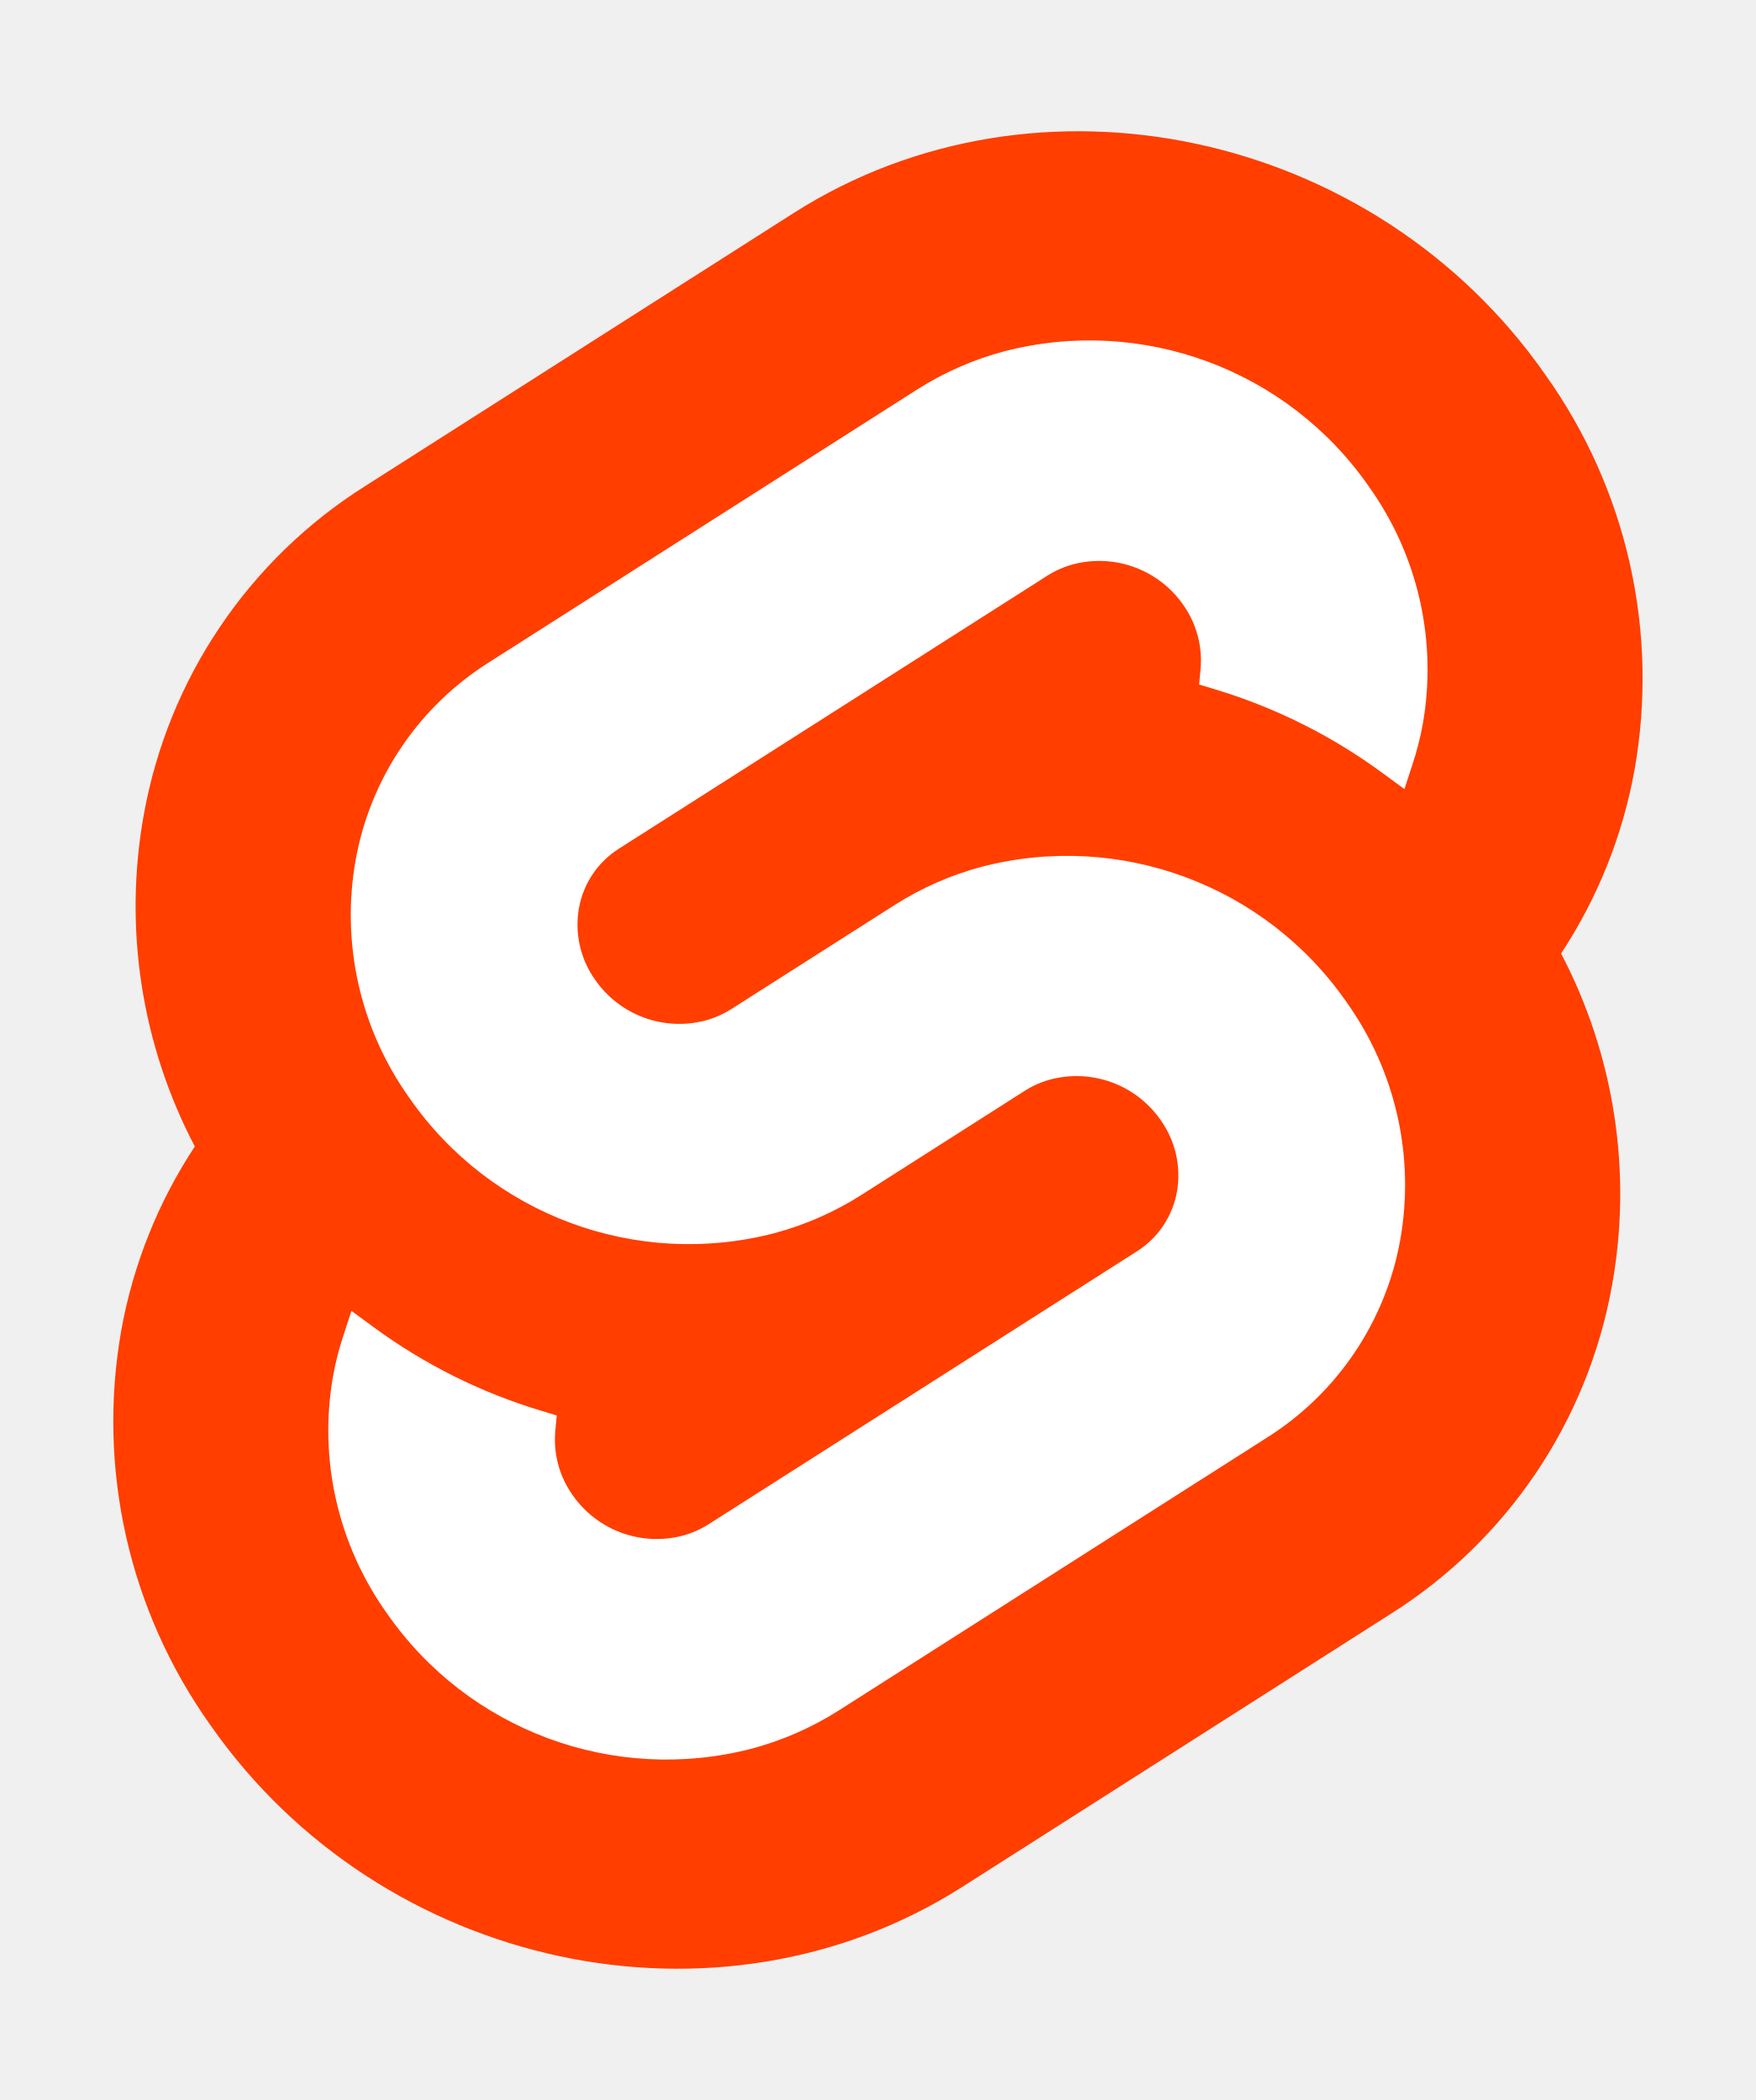
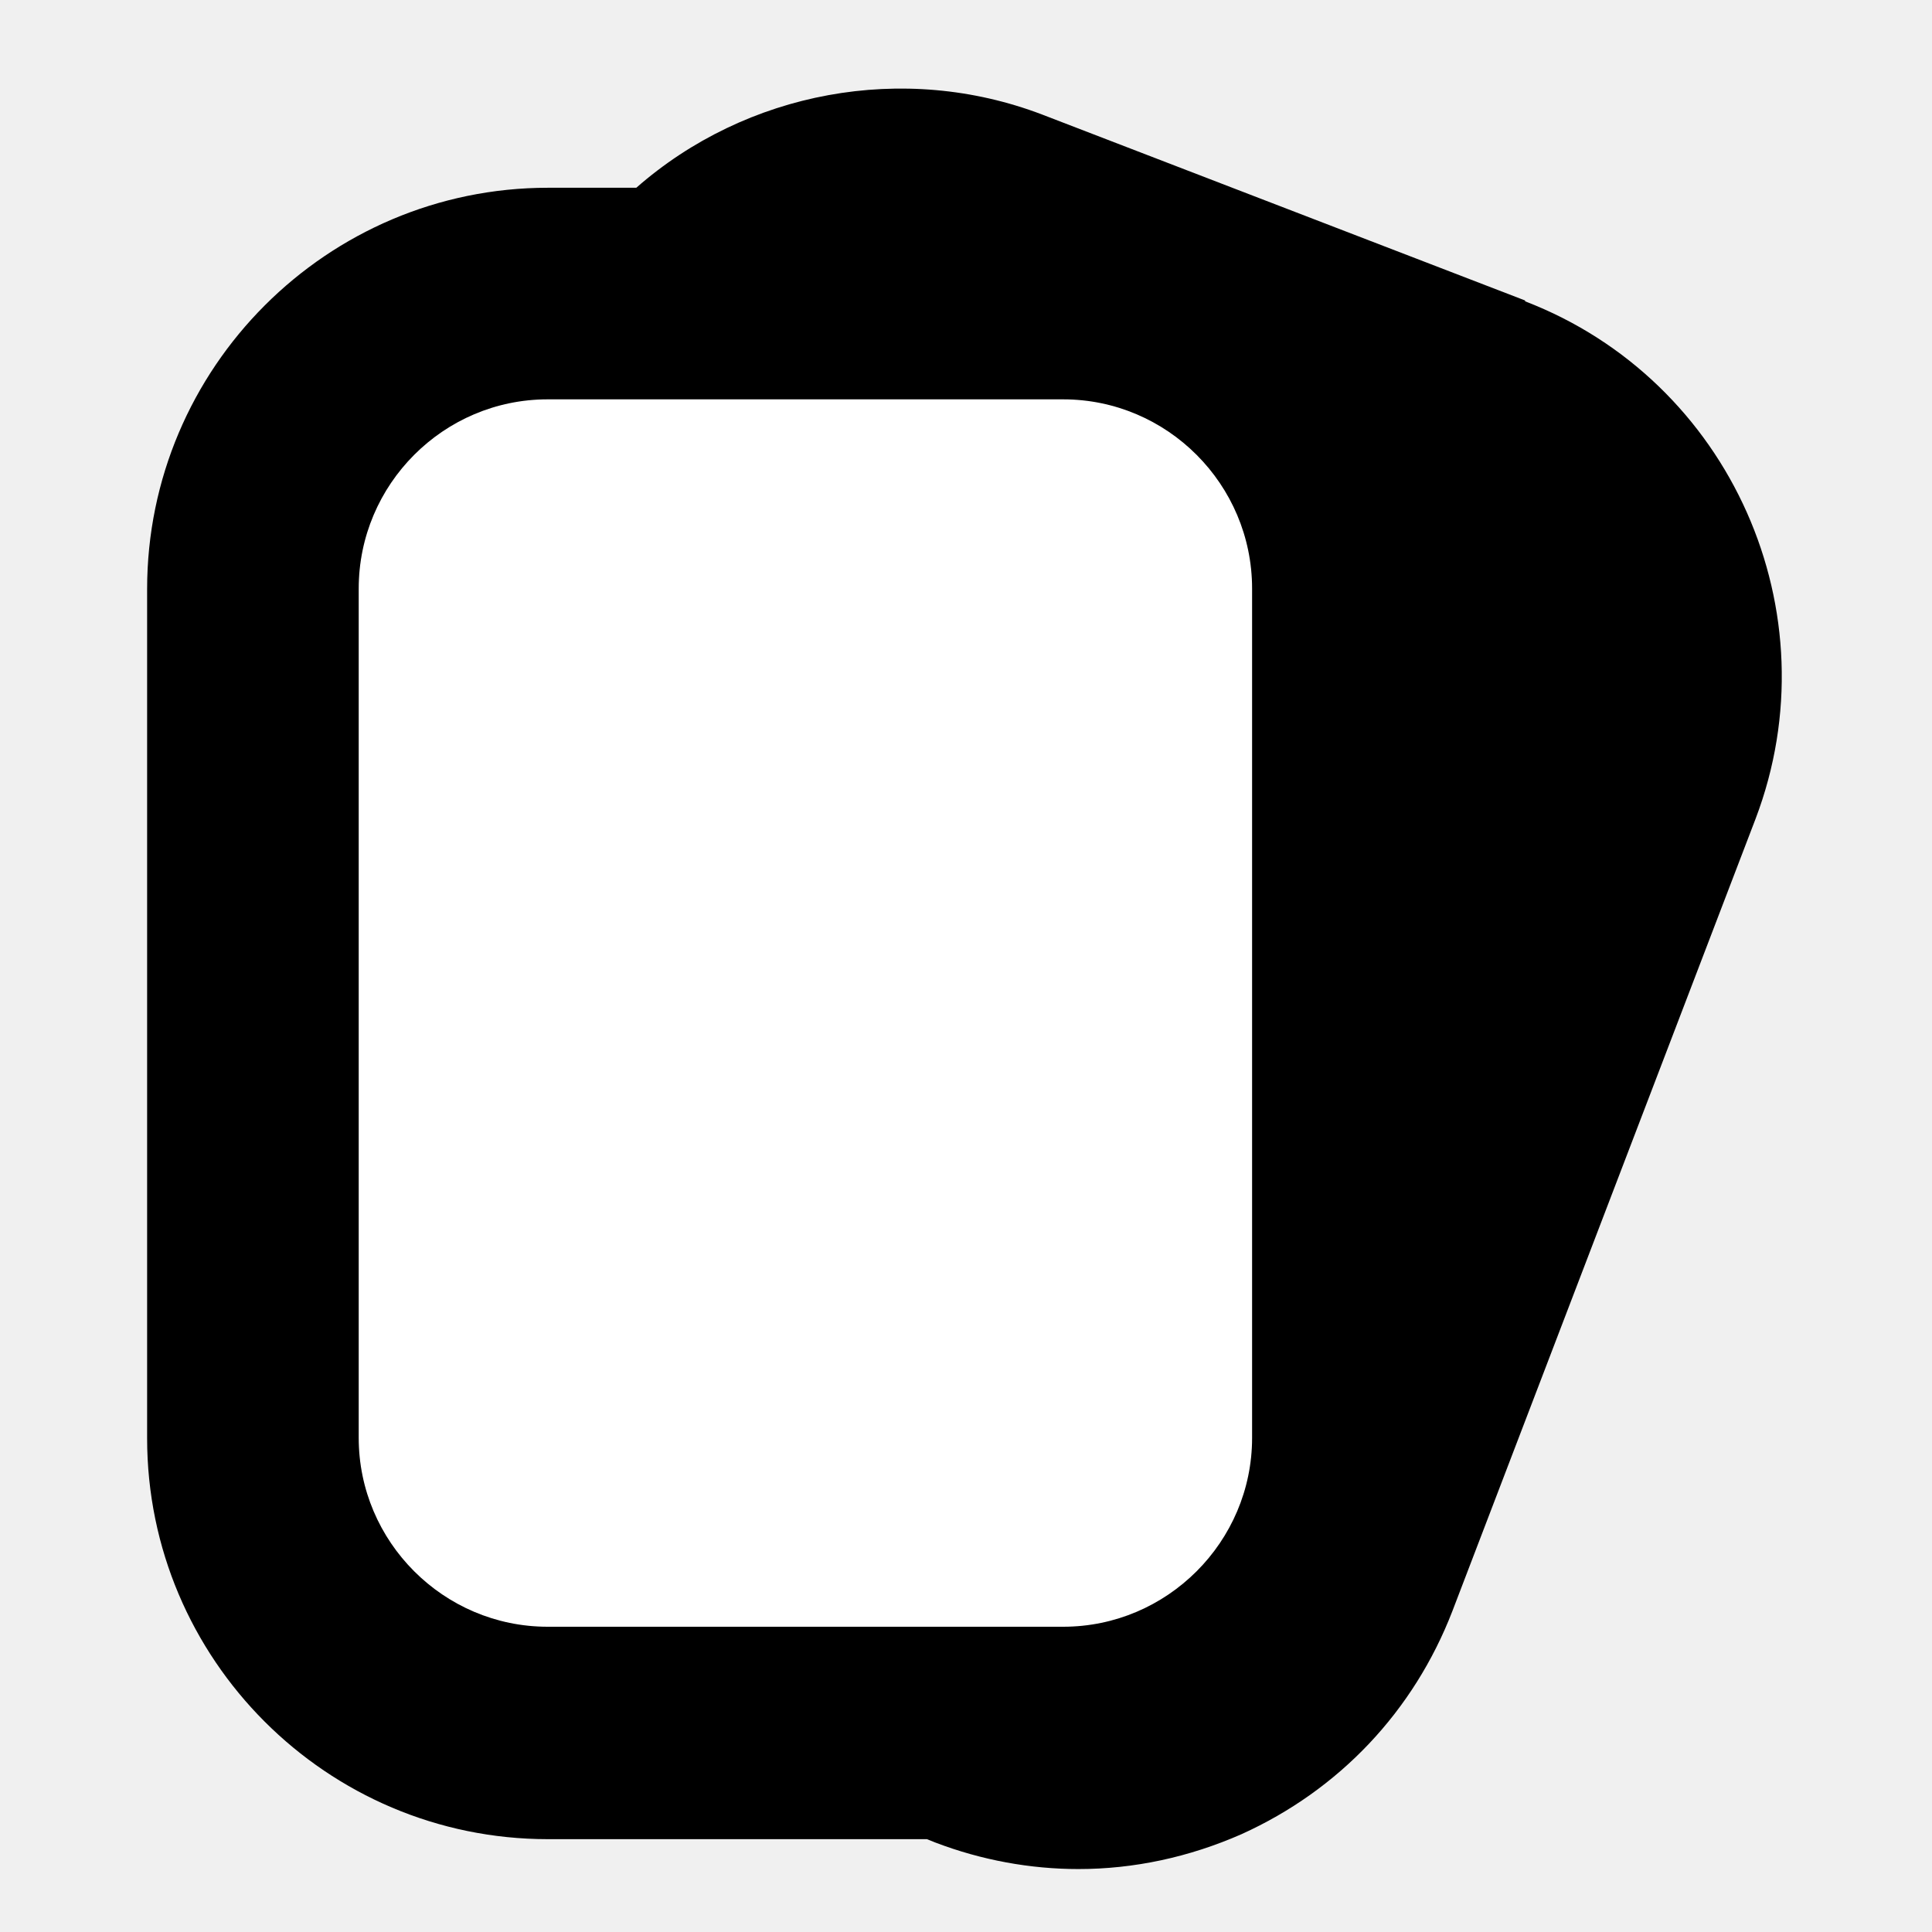
- <svg xmlns="http://www.w3.org/2000/svg" width="107" height="128" viewBox="0 0 107 128">
-   <path d="M94.157 22.819c-10.4-14.885-30.94-19.297-45.792-9.835L22.282 29.608A29.92 29.92 0 0 0 8.764 49.65a31.5 31.5 0 0 0 3.108 20.231 30 30 0 0 0-4.477 11.183 31.9 31.9 0 0 0 5.448 24.116c10.402 14.887 30.942 19.297 45.791 9.835l26.083-16.624A29.92 29.92 0 0 0 98.235 78.35a31.53 31.53 0 0 0-3.105-20.232 30 30 0 0 0 4.474-11.182 31.88 31.88 0 0 0-5.447-24.116" style="fill:#ff3e00" />
-   <path d="M45.817 106.582a20.72 20.72 0 0 1-22.237-8.243 19.17 19.17 0 0 1-3.277-14.503 18 18 0 0 1 .624-2.435l.49-1.498 1.337.981a33.6 33.6 0 0 0 10.203 5.098l.97.294-.09.968a5.85 5.85 0 0 0 1.052 3.878 6.24 6.24 0 0 0 6.695 2.485 5.8 5.8 0 0 0 1.603-.704L69.27 76.28a5.43 5.43 0 0 0 2.45-3.631 5.8 5.8 0 0 0-.987-4.371 6.24 6.24 0 0 0-6.698-2.487 5.7 5.7 0 0 0-1.6.704l-9.953 6.345a19 19 0 0 1-5.296 2.326 20.72 20.72 0 0 1-22.237-8.243 19.17 19.17 0 0 1-3.277-14.502 17.99 17.99 0 0 1 8.13-12.052l26.081-16.623a19 19 0 0 1 5.3-2.329 20.72 20.72 0 0 1 22.237 8.243 19.17 19.17 0 0 1 3.277 14.503 18 18 0 0 1-.624 2.435l-.49 1.498-1.337-.98a33.6 33.6 0 0 0-10.203-5.1l-.97-.294.09-.968a5.86 5.86 0 0 0-1.052-3.878 6.24 6.24 0 0 0-6.696-2.485 5.8 5.8 0 0 0-1.602.704L37.73 51.72a5.42 5.42 0 0 0-2.449 3.63 5.79 5.79 0 0 0 .986 4.372 6.24 6.24 0 0 0 6.698 2.486 5.8 5.8 0 0 0 1.602-.704l9.952-6.342a19 19 0 0 1 5.295-2.328 20.72 20.72 0 0 1 22.237 8.242 19.17 19.17 0 0 1 3.277 14.503 18 18 0 0 1-8.13 12.053l-26.081 16.622a19 19 0 0 1-5.3 2.328" style="fill:#fff" />
+ <svg xmlns="http://www.w3.org/2000/svg" viewBox="0 0 60 60">
+   <path fill="#ffffff" d="m 38.885,18.28 v 26.375 c 0,3.227 -2.639,5.865 -5.865,5.865 H 17.005 c -3.227,0 -5.865,-2.638 -5.865,-5.865 V 18.28 c 0,-3.24 2.638,-5.878 5.865,-5.878 H 33.02 c 3.226,0 5.865,2.638 5.865,5.878 z" />
+   <path d="M 47.364,9.332 32.367,3.558 C 28.056,1.912 23.17,2.839 19.761,5.831 H 17.018 C 10.16,5.831 4.569,11.422 4.569,18.293 v 26.375 c 0,6.858 5.578,12.449 12.449,12.449 h 11.77 l 0.261,0.105 c 1.437,0.548 2.952,0.823 4.442,0.823 1.724,0 3.435,-0.366 5.068,-1.084 3.031,-1.372 5.343,-3.814 6.545,-6.924 l 9.418,-24.611 C 56.952,19.024 53.751,11.814 47.364,9.358 Z M 38.885,44.655 c 0,3.227 -2.639,5.865 -5.865,5.865 H 17.005 c -3.227,0 -5.865,-2.638 -5.865,-5.865 V 18.28 c 0,-3.24 2.638,-5.878 5.865,-5.878 H 33.02 c 3.226,0 5.865,2.638 5.865,5.878 z" />
</svg>
